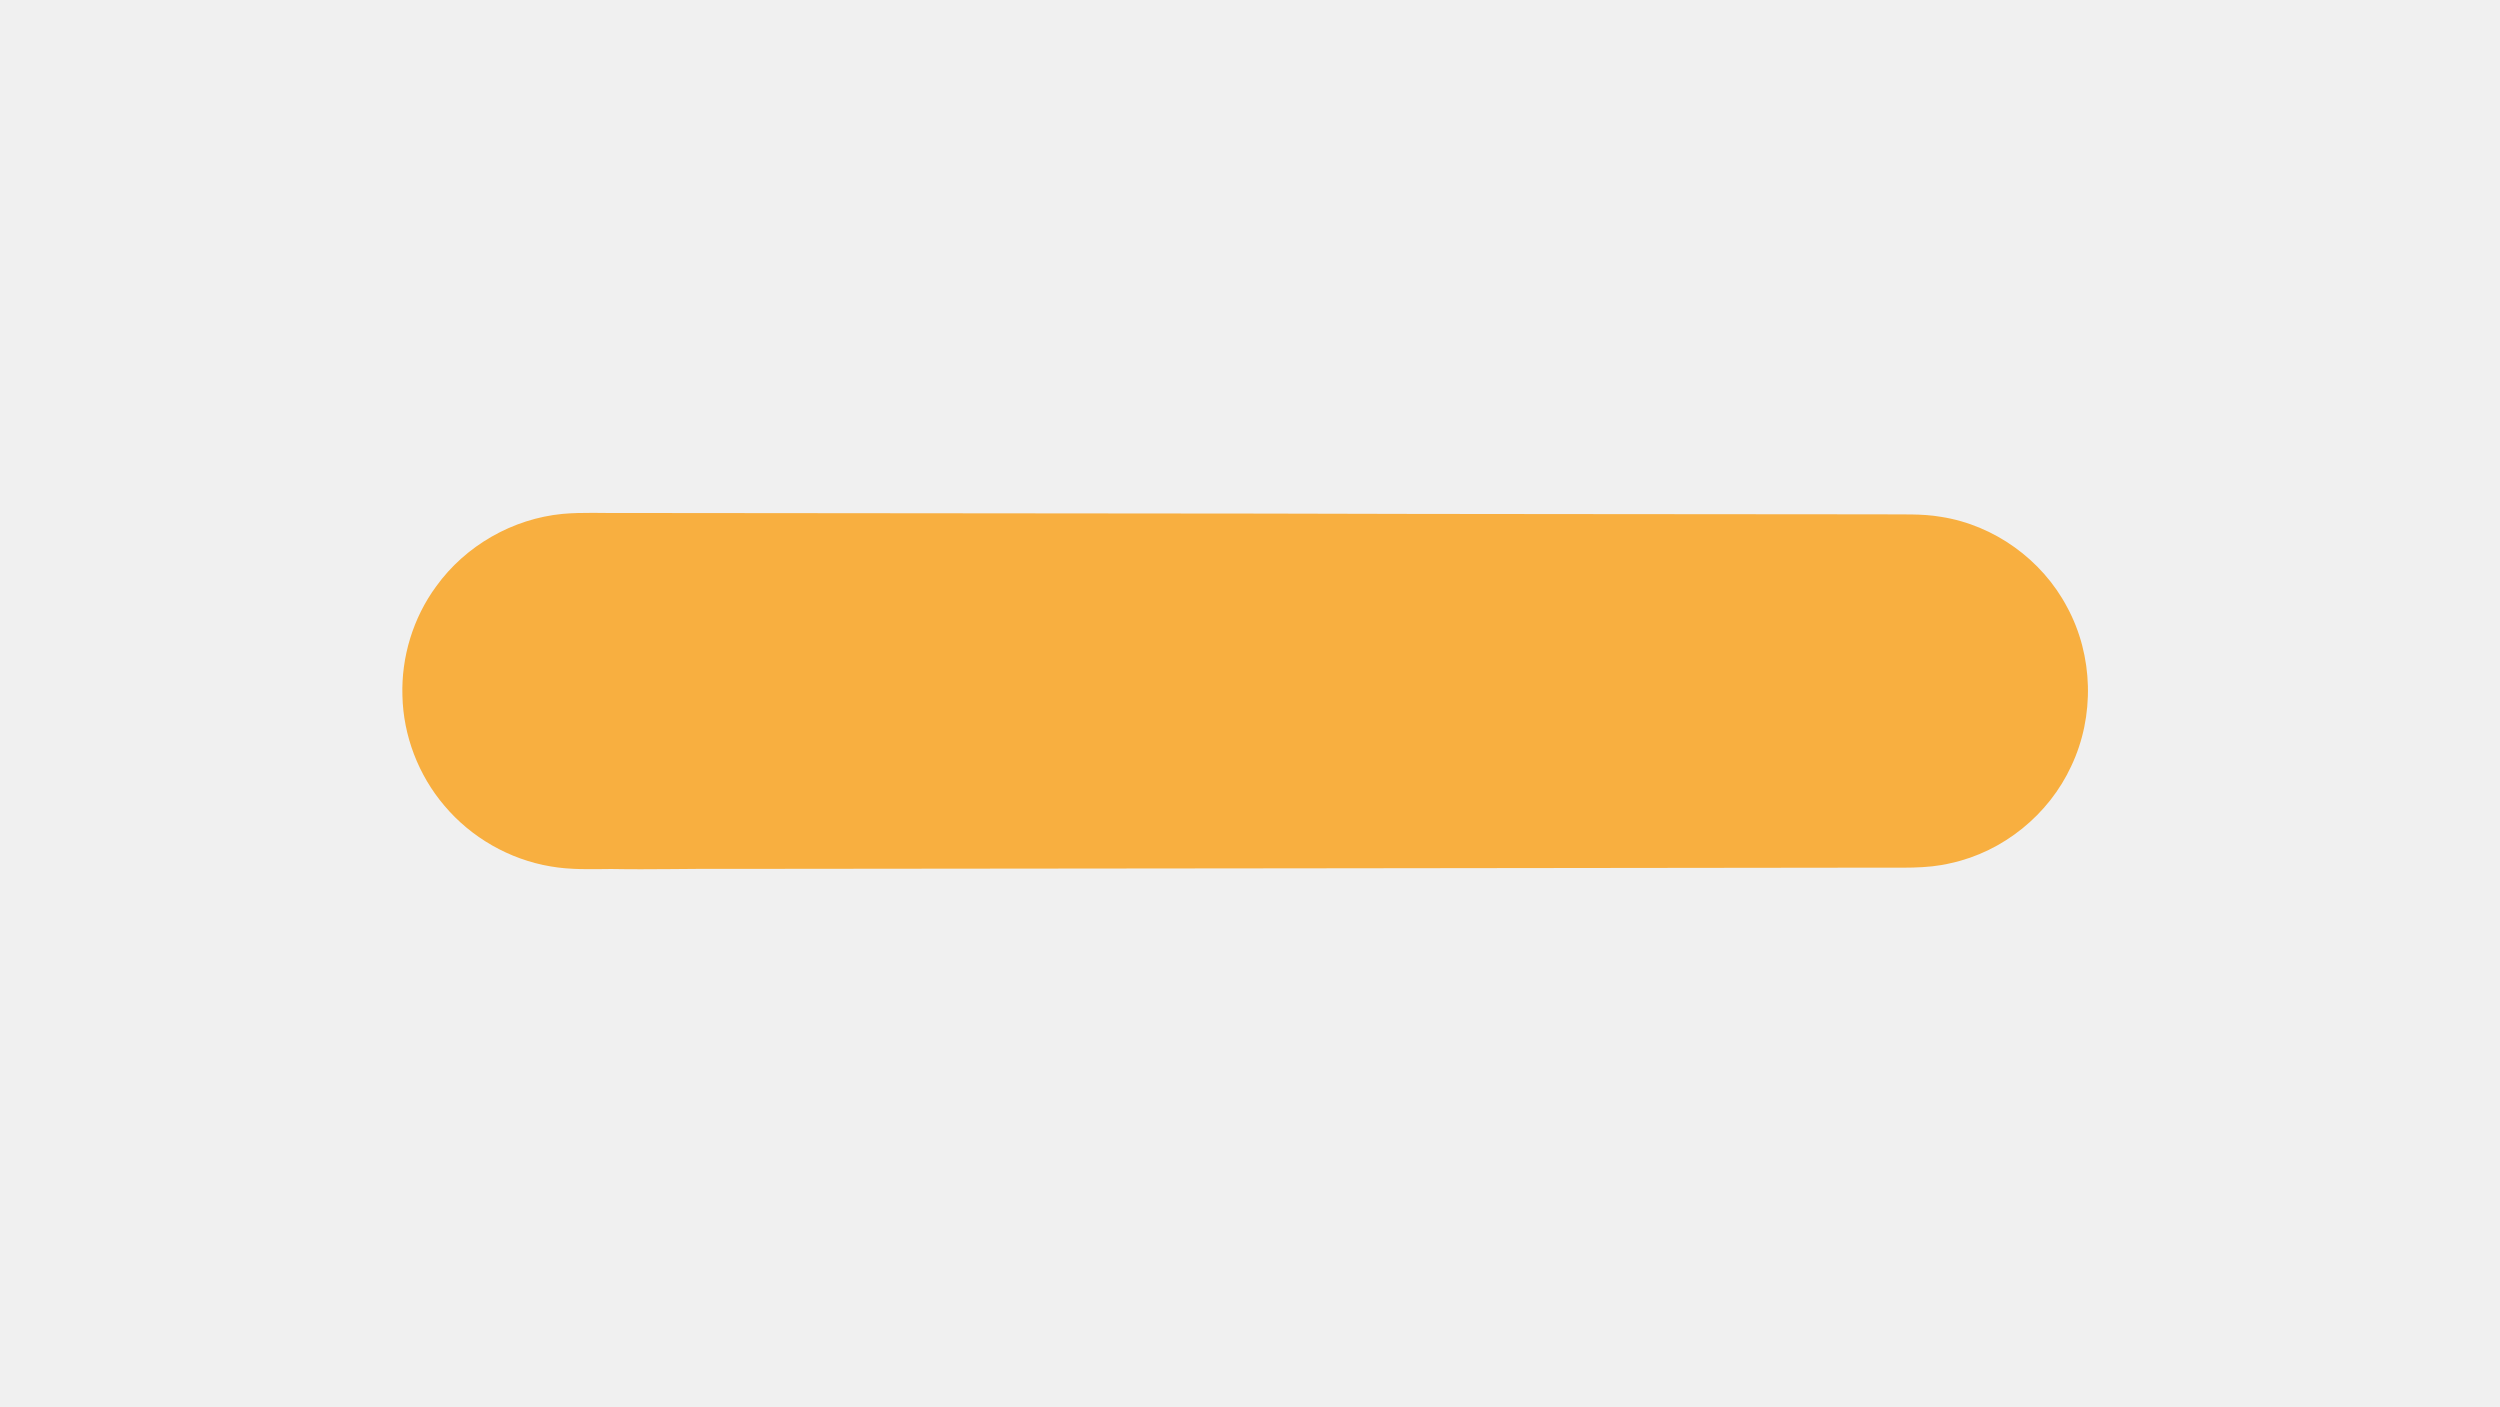
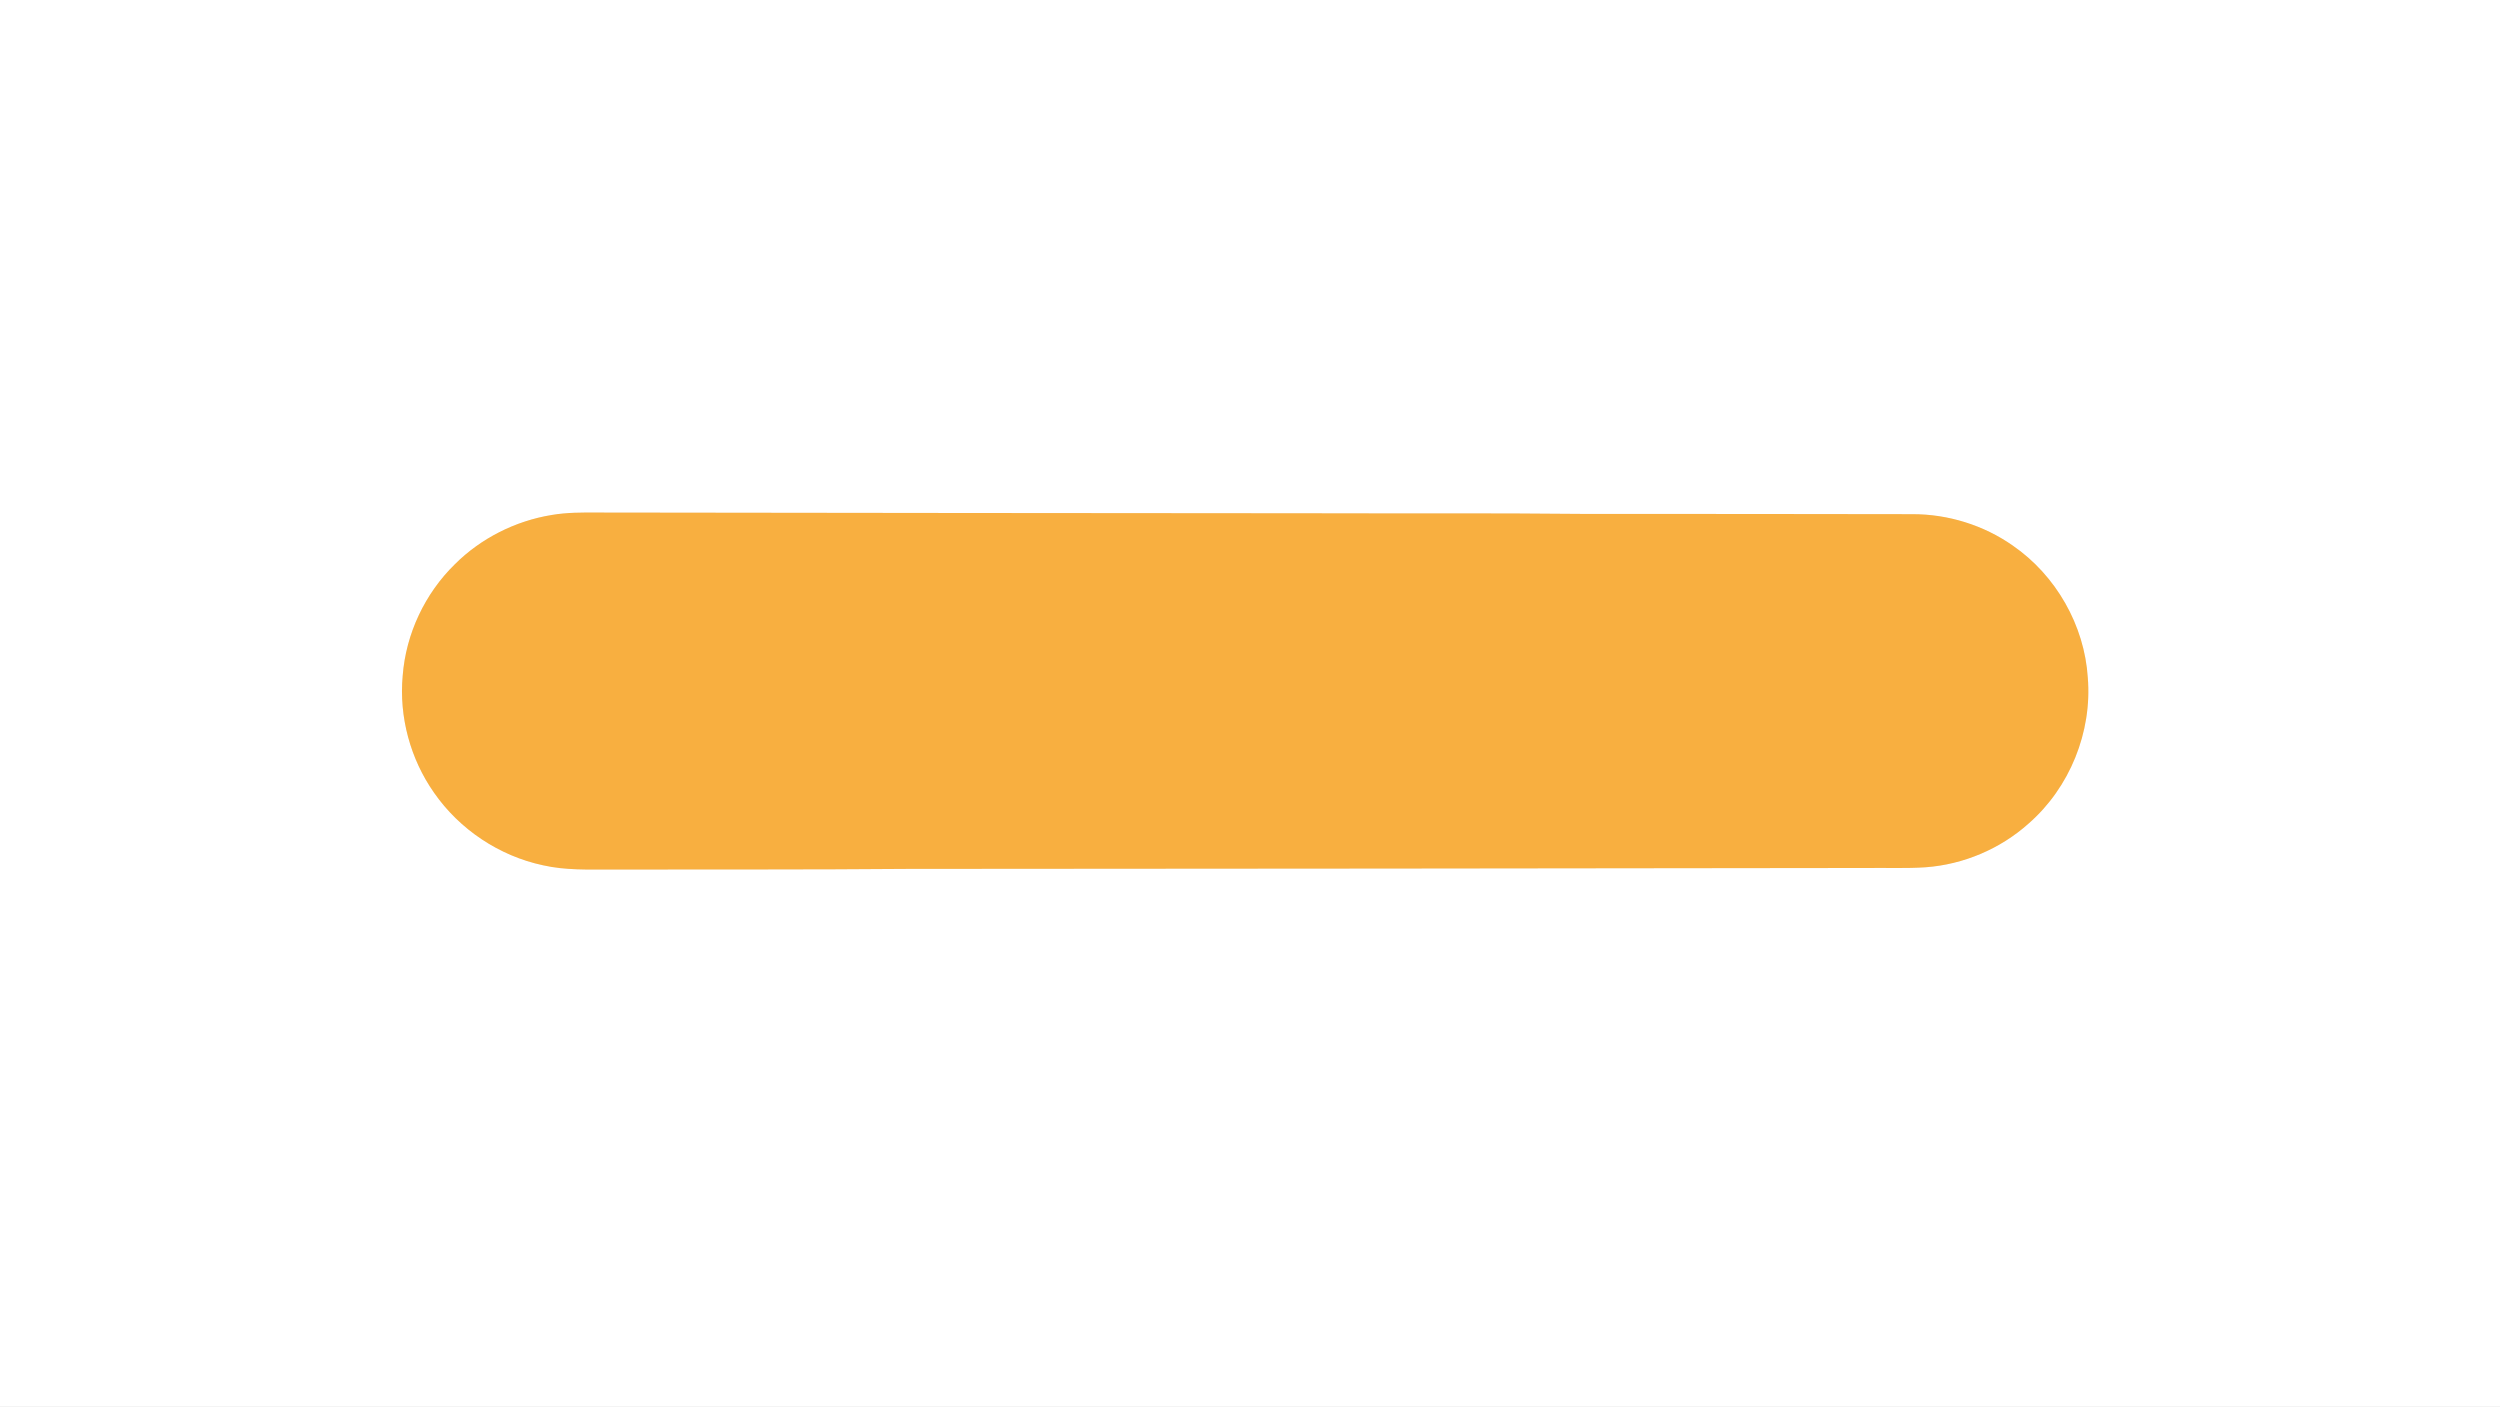
<svg xmlns="http://www.w3.org/2000/svg" width="1280px" height="720px" viewBox="0 0 1280 720" version="1.1">
+   <g id="#ffffffff">
+     <path fill="#ffffff" opacity="1.00" d=" M 0.00 0.00 L 1280.00 0.00 L 1280.00 720.00 L 0.00 720.00 L 0.00 0.00 M 282.47 263.67 C 263.89 266.70 246.27 275.56 232.93 288.86 C 217.57 303.86 207.82 324.52 206.18 345.94 C 204.24 366.96 210.08 388.57 222.21 405.84 C 235.26 424.66 255.60 438.24 278.00 443.02 C 289.47 445.64 301.31 445.18 312.99 445.20 C 363.65 445.10 414.32 445.30 464.97 444.87 C 628.66 444.83 792.34 444.59 956.03 444.41 C 966.01 444.28 976.01 444.71 985.97 444.04 C 1005.37 442.60 1024.21 434.60 1038.69 421.61 C 1059.71 403.25 1071.23 374.75 1068.95 346.95 C 1067.24 320.16 1052.67 294.63 1030.60 279.38 C 1015.63 268.86 997.36 263.20 979.07 263.26 C 923.04 263.13 867.01 263.16 810.98 263.13 C 764.00 262.65 717.00 262.96 670.01 262.80 C 548.66 262.74 427.31 262.58 305.95 262.43 C 298.12 262.37 290.21 262.35 282.47 263.67 Z" />
+   </g>
  <g id="#f8af40ff">
-     <path fill="#f8af40" opacity="1.00" d=" M 288.11 263.10 C 298.37 262.20 308.68 262.78 318.96 262.65 C 427.99 262.77 537.03 262.81 646.06 262.95 C 751.70 263.28 857.36 263.19 963.01 263.34 C 973.29 263.54 983.67 262.86 993.85 264.63 C 1020.98 268.85 1045.50 286.51 1058.32 310.76 C 1071.81 335.56 1072.59 366.73 1060.49 392.22 C 1049.03 417.08 1025.61 436.10 998.83 441.92 C 986.13 445.03 972.95 444.07 960.01 444.24 C 764.66 444.43 569.30 444.76 373.95 444.87 C 353.61 444.70 333.28 445.31 312.94 444.93 C 302.57 445.01 292.11 445.41 281.86 443.59 C 260.83 440.05 241.23 428.81 227.51 412.49 C 214.24 396.90 206.49 376.70 206.04 356.22 C 205.42 336.35 211.52 316.30 223.30 300.26 C 238.29 279.37 262.53 265.54 288.11 263.10 Z" />
+     <path fill="#f8af40" opacity="1.00" d=" M 282.47 263.67 C 290.21 262.35 298.12 262.37 305.95 262.43 C 427.31 262.58 548.66 262.74 670.01 262.80 C 717.00 262.96 764.00 262.65 810.98 263.13 C 867.01 263.16 923.04 263.13 979.07 263.26 C 997.36 263.20 1015.63 268.86 1030.60 279.38 C 1052.67 294.63 1067.24 320.16 1068.95 346.95 C 1071.23 374.75 1059.71 403.25 1038.69 421.61 C 1024.21 434.60 1005.37 442.60 985.97 444.04 C 976.01 444.71 966.01 444.28 956.03 444.41 C 792.34 444.59 628.66 444.83 464.97 444.87 C 414.32 445.30 363.65 445.10 312.99 445.20 C 301.31 445.18 289.47 445.64 278.00 443.02 C 255.60 438.24 235.26 424.66 222.21 405.84 C 210.08 388.57 204.24 366.96 206.18 345.94 C 207.82 324.52 217.57 303.86 232.93 288.86 C 246.27 275.56 263.89 266.70 282.47 263.67 Z" />
  </g>
</svg>
